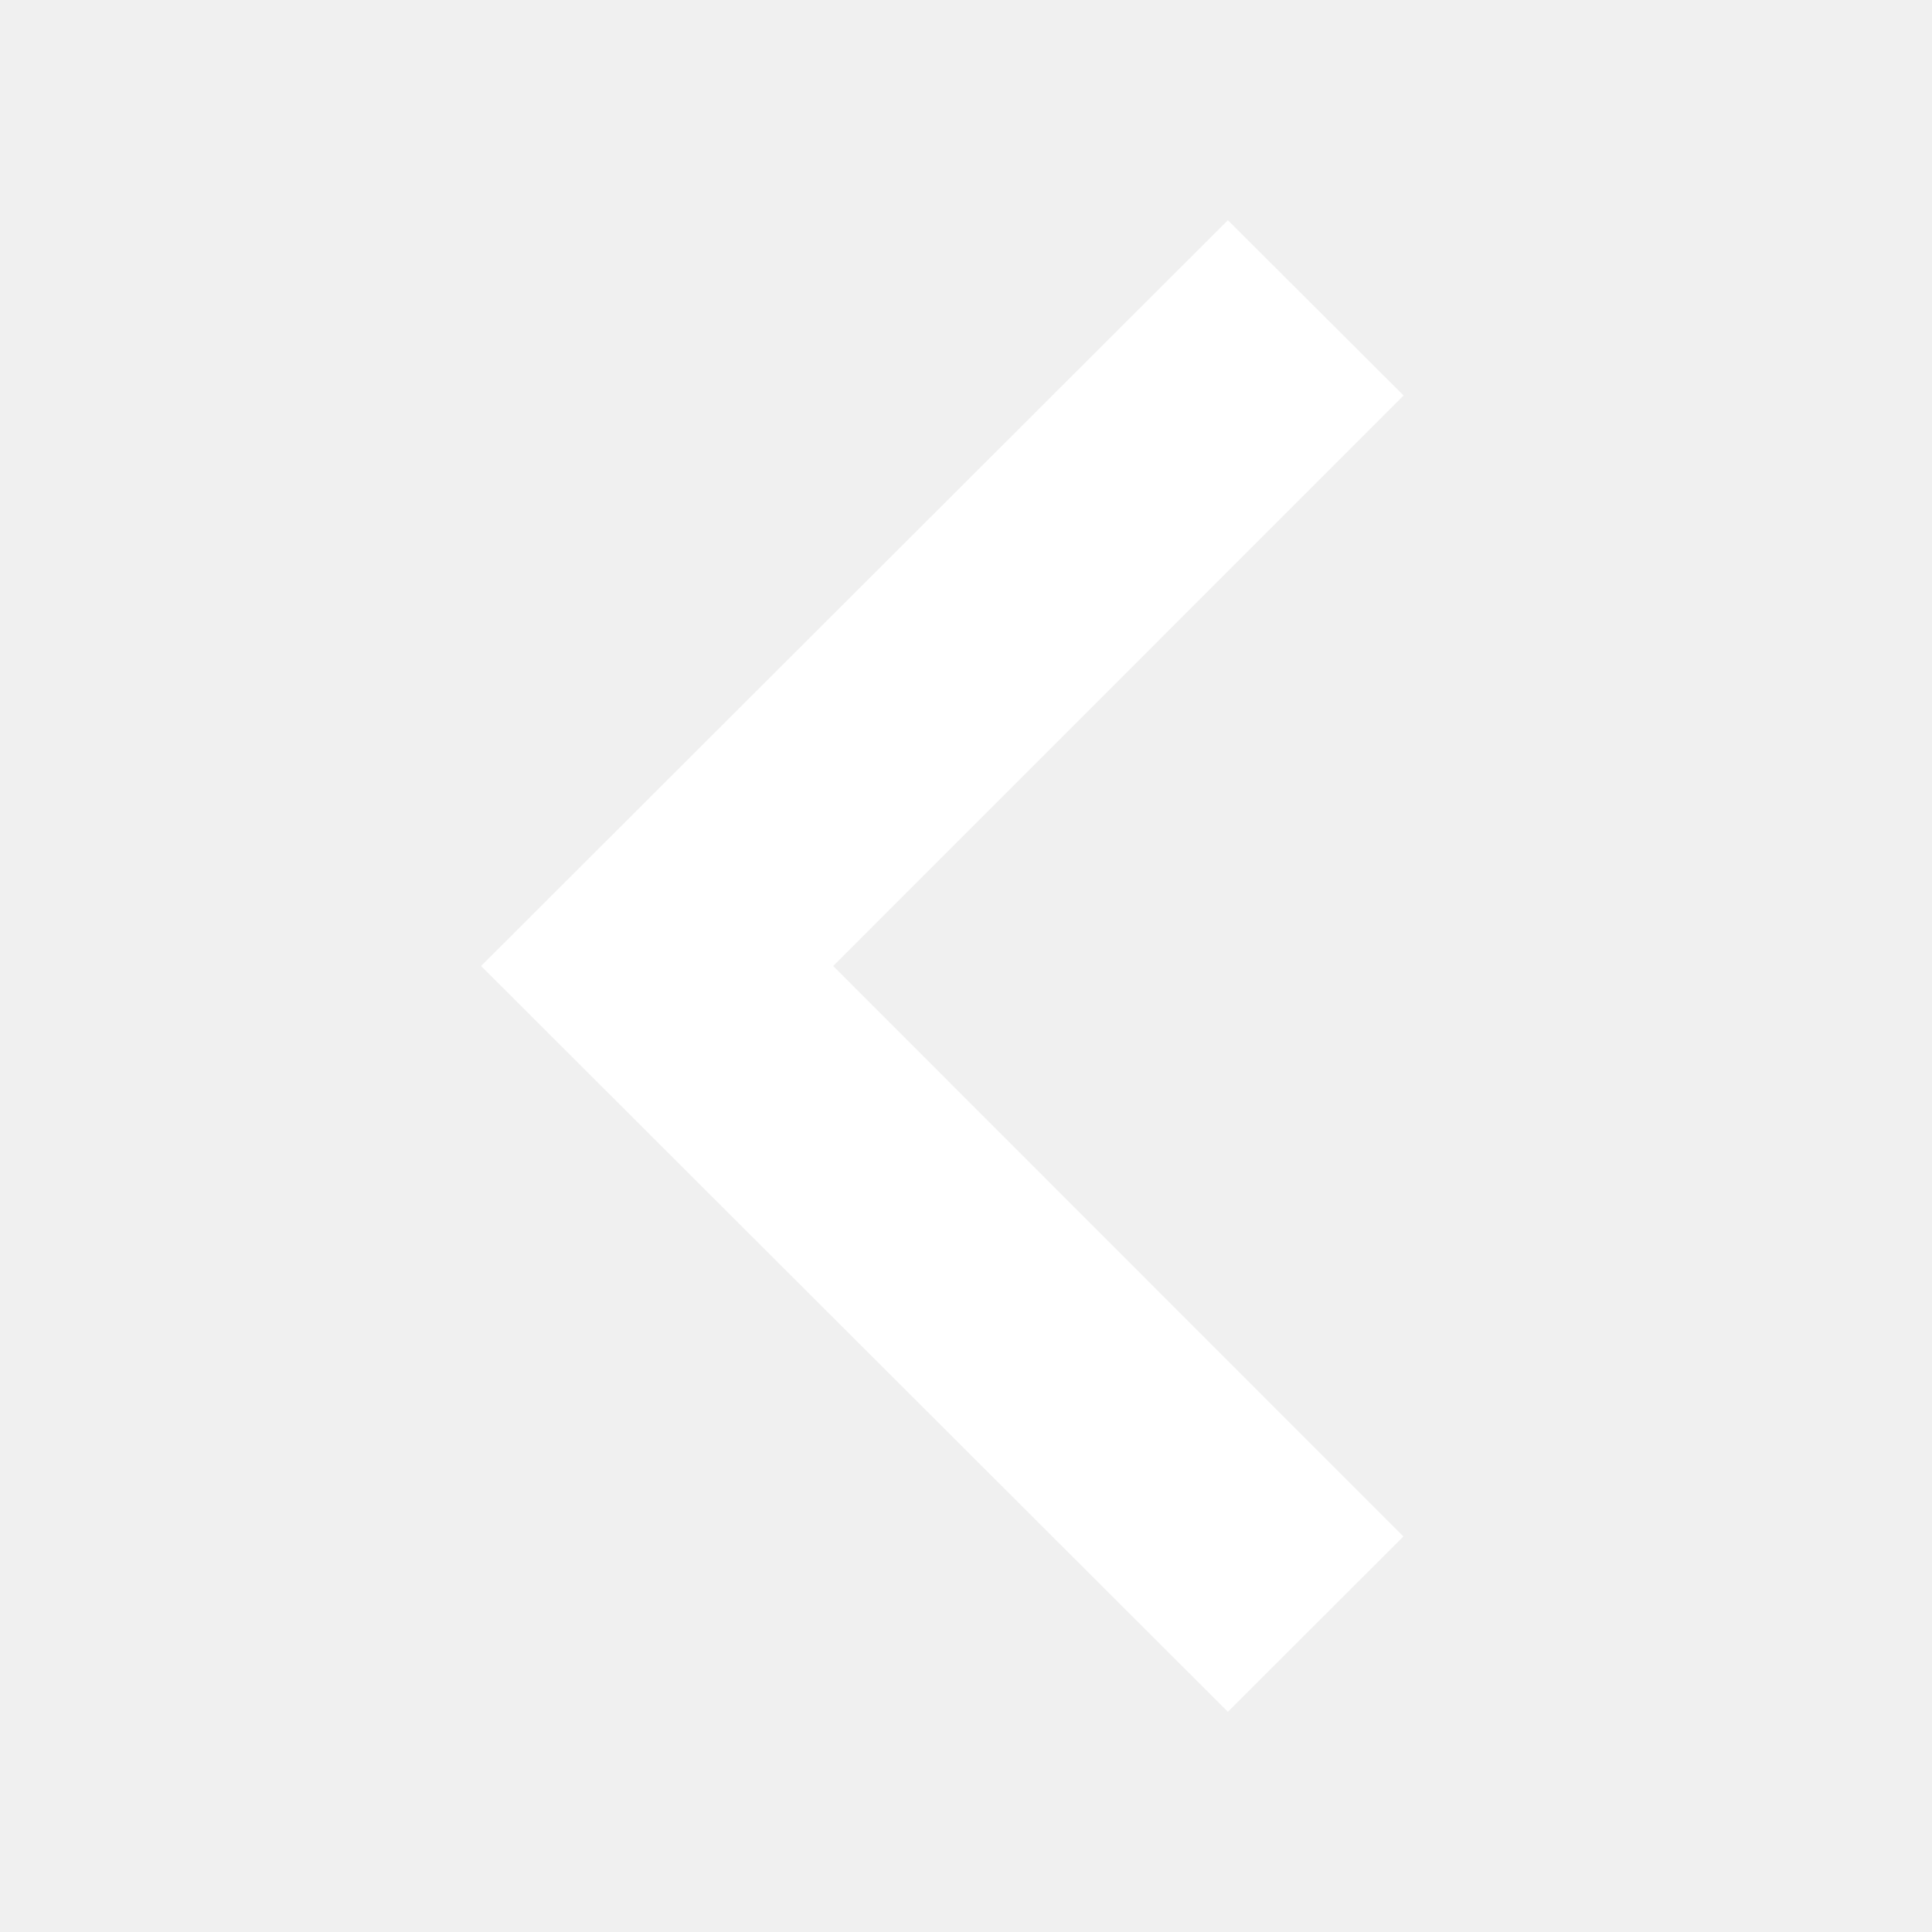
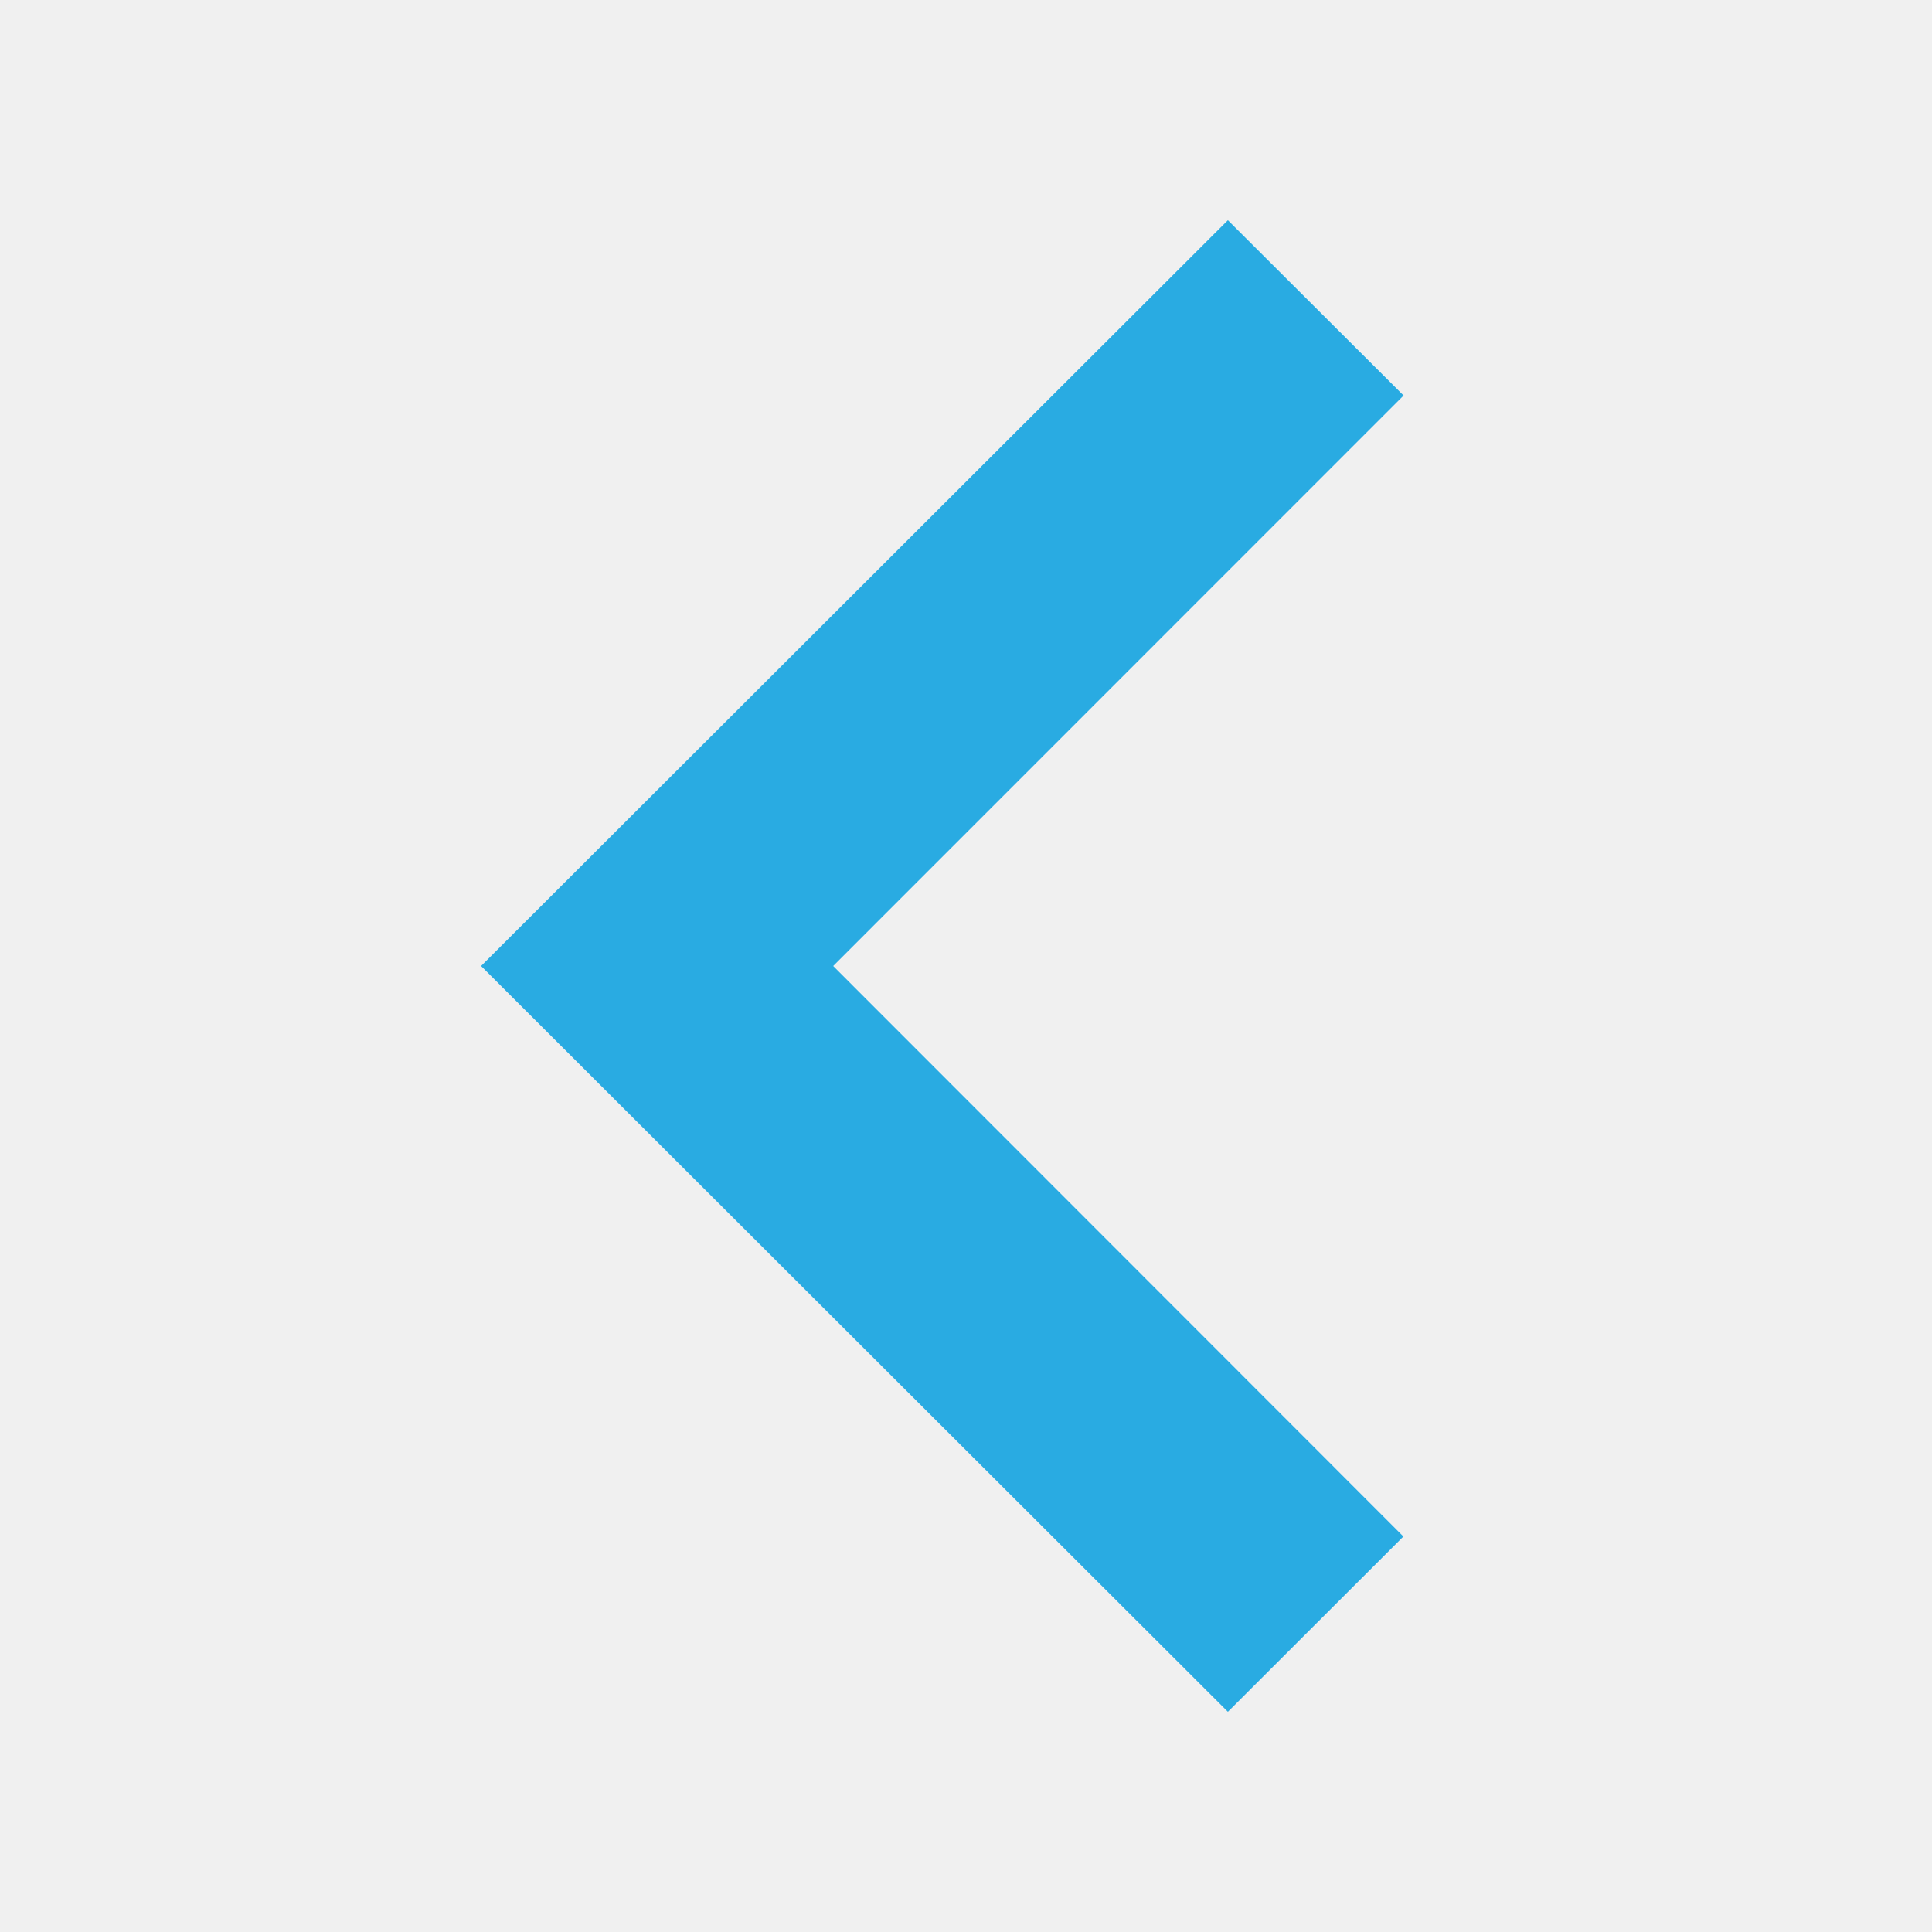
<svg xmlns="http://www.w3.org/2000/svg" id="ic-chevron-left" width="19.144" height="19.144" viewBox="0 0 19.144 19.144">
  <path id="Path_635" data-name="Path 635" d="M0,0H19.144V19.144H0Z" fill="none" />
-   <path id="Path_636" data-name="Path 636" d="M17.141,7.737,15.4,6,8,13.39l7.4,7.39,1.739-1.737-5.65-5.653Z" transform="translate(-3.233 -3.818)" fill="#fff" />
+   <path id="Path_636" data-name="Path 636" d="M17.141,7.737,15.4,6,8,13.39l7.4,7.39,1.739-1.737-5.65-5.653Z" transform="translate(-3.233 -3.818)" fill="#29abe2" />
</svg>
